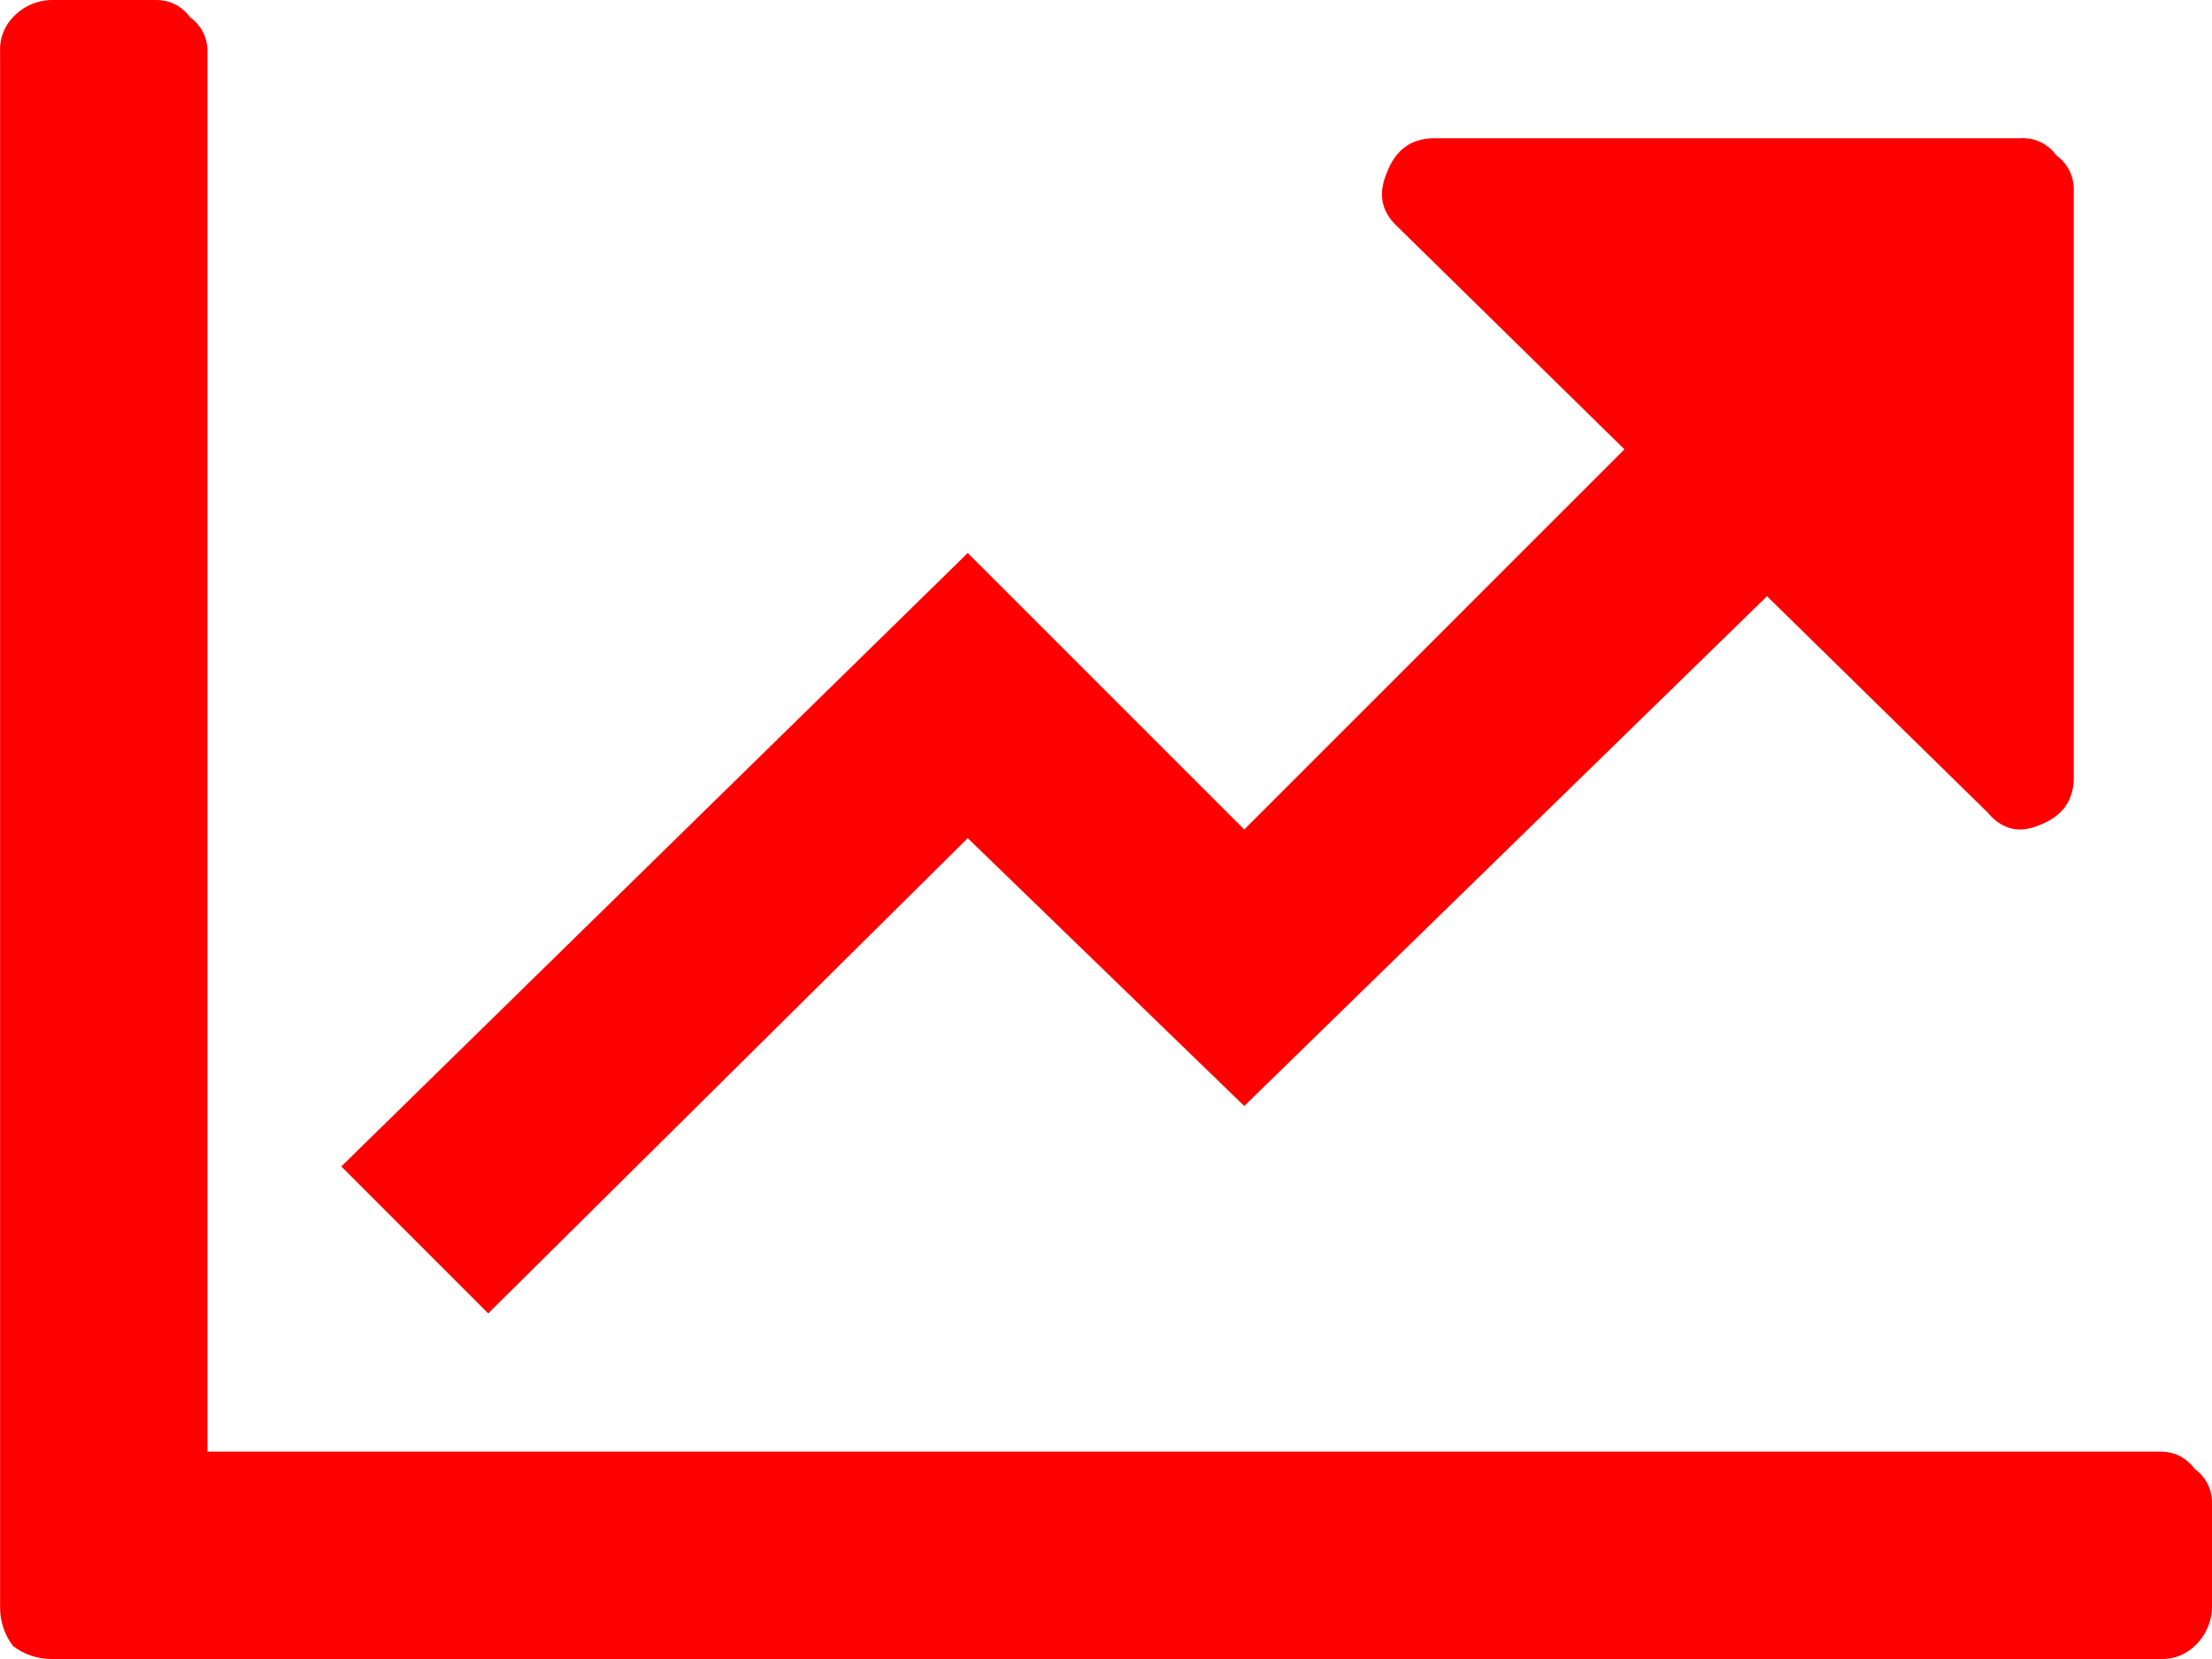
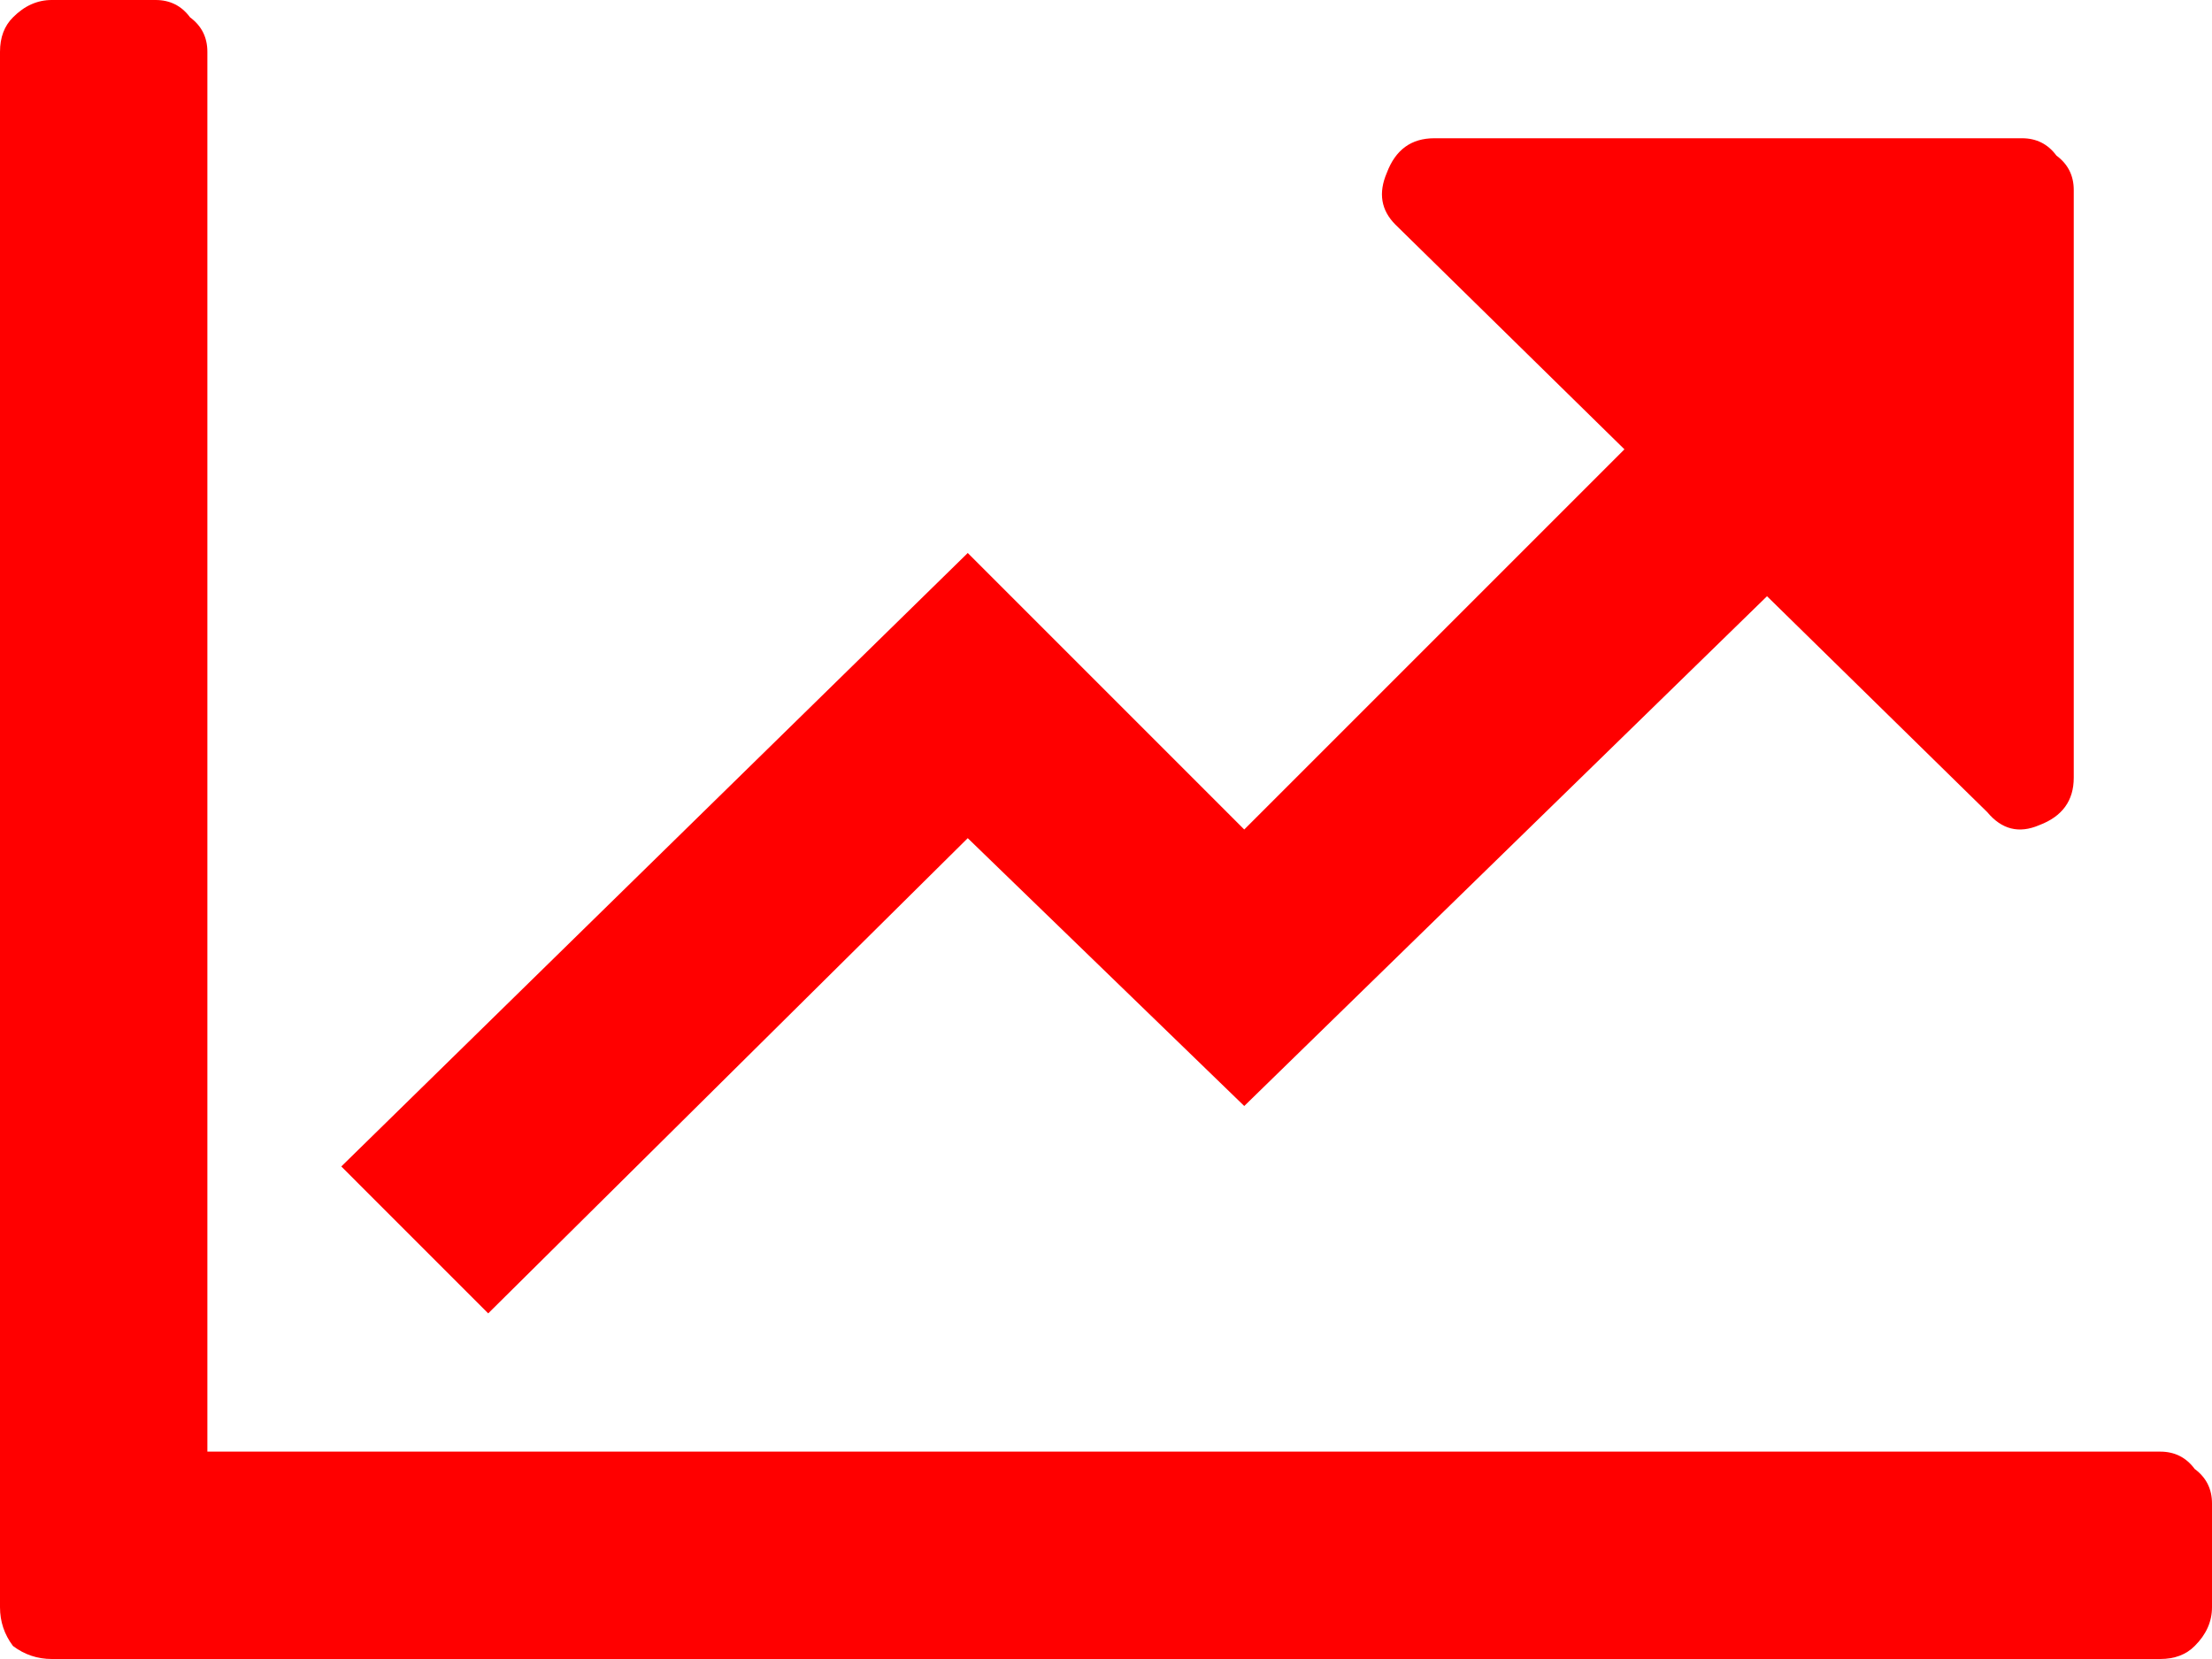
<svg xmlns="http://www.w3.org/2000/svg" width="24" height="18" viewBox="0 0 24 18" fill="none">
-   <path d="M23.438 15.75c.156 0 .28.063.375.188a.445.445 0 01.187.374v1.125a.583.583 0 01-.188.422.507.507 0 01-.375.141H.563a.686.686 0 01-.421-.14.686.686 0 01-.141-.422V.563A.5.5 0 01.14.188.583.583 0 01.563 0h1.125c.157 0 .282.063.375.188a.445.445 0 01.188.374V15.75h21.188zm-1.5-14.25h-6.375c-.25 0-.422.125-.516.375-.094.219-.063.406.094.563l2.484 2.437L13.5 9l-3-3-6.797 6.656 1.594 1.594L10.5 9.094l3 2.906 5.672-5.531 2.39 2.343c.157.188.344.235.563.141.25-.094.375-.265.375-.515V2.061a.445.445 0 00-.188-.374.445.445 0 00-.375-.188z" fill="red" />
+   <path d="M23.438 15.75C23.594 15.75 23.719 15.812 23.812 15.938C23.938 16.031 24 16.156 24 16.312V17.438C24 17.594 23.938 17.734 23.812 17.859C23.719 17.953 23.594 18 23.438 18H0.562C0.406 18 0.266 17.953 0.141 17.859C0.047 17.734 0 17.594 0 17.438V0.562C0 0.406 0.047 0.281 0.141 0.188C0.266 0.062 0.406 0 0.562 0H1.688C1.844 0 1.969 0.062 2.062 0.188C2.188 0.281 2.25 0.406 2.25 0.562V15.75H23.438ZM21.938 1.5H15.562C15.312 1.5 15.141 1.625 15.047 1.875C14.953 2.094 14.984 2.281 15.141 2.438L17.625 4.875L13.5 9L10.5 6L3.703 12.656L5.297 14.25L10.5 9.094L13.5 12L19.172 6.469L21.562 8.812C21.719 9 21.906 9.047 22.125 8.953C22.375 8.859 22.5 8.688 22.5 8.438V2.062C22.5 1.906 22.438 1.781 22.312 1.688C22.219 1.562 22.094 1.5 21.938 1.5Z" fill="#FF0000" />
</svg>
